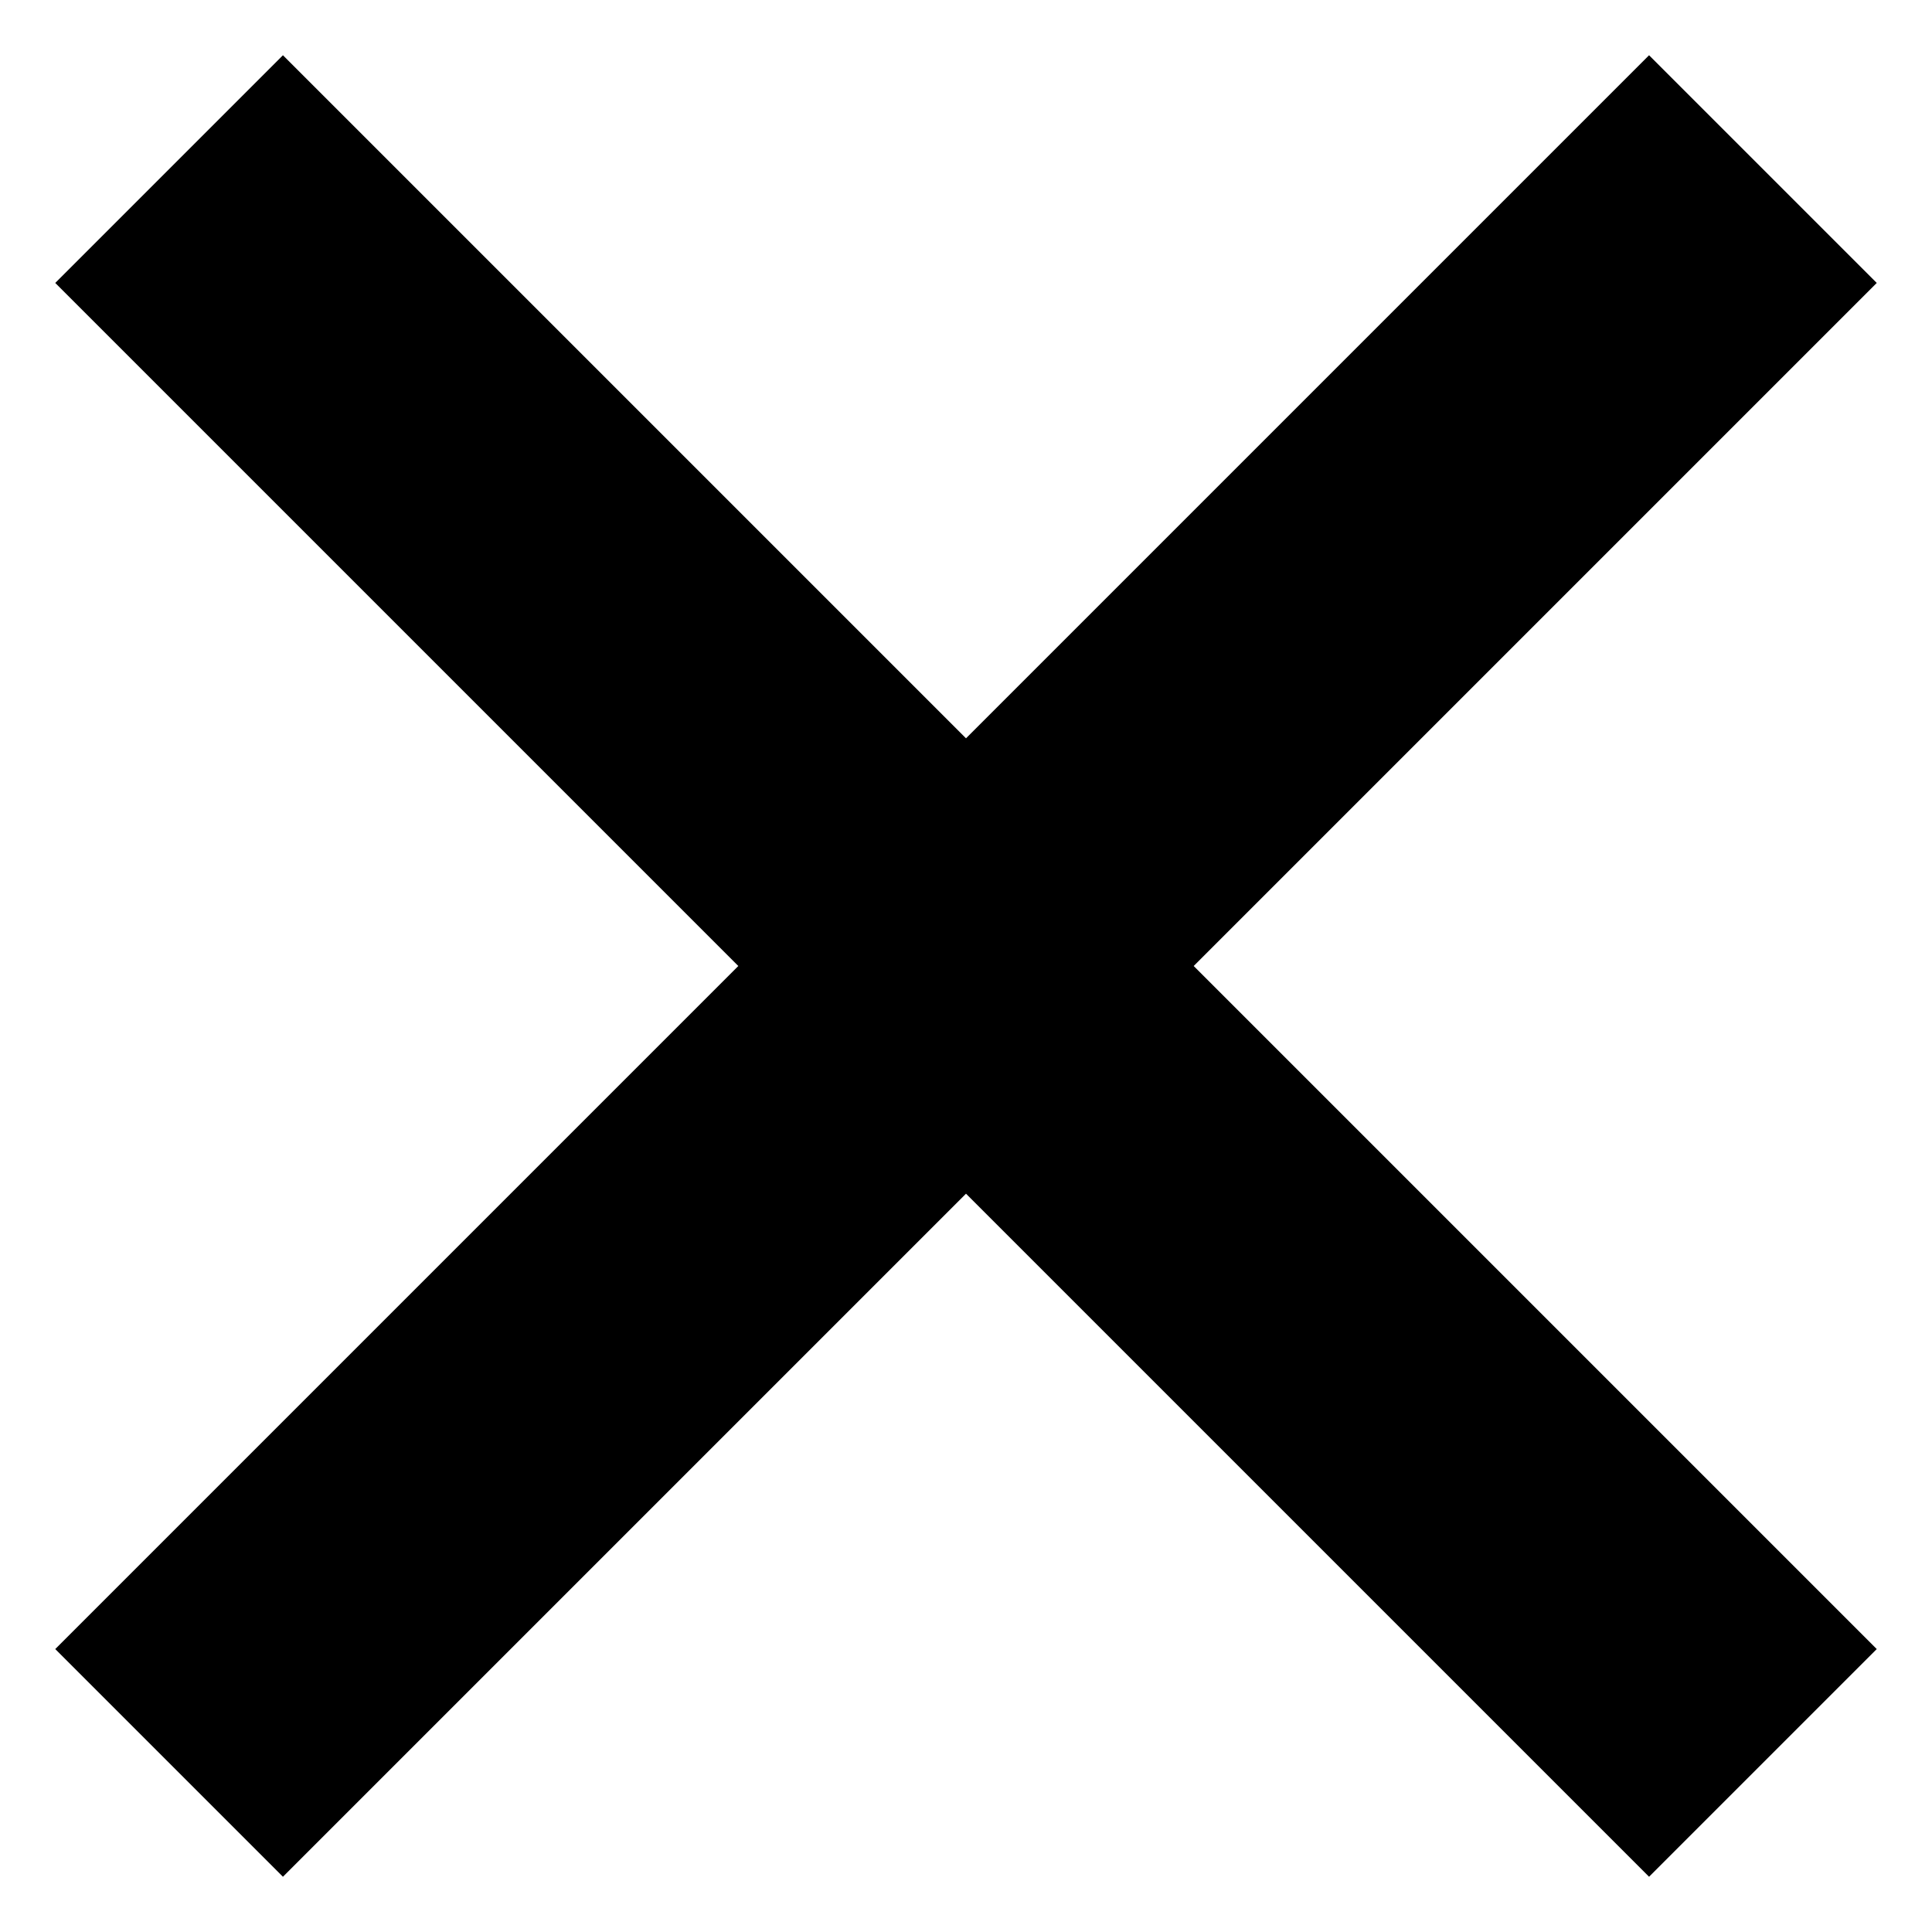
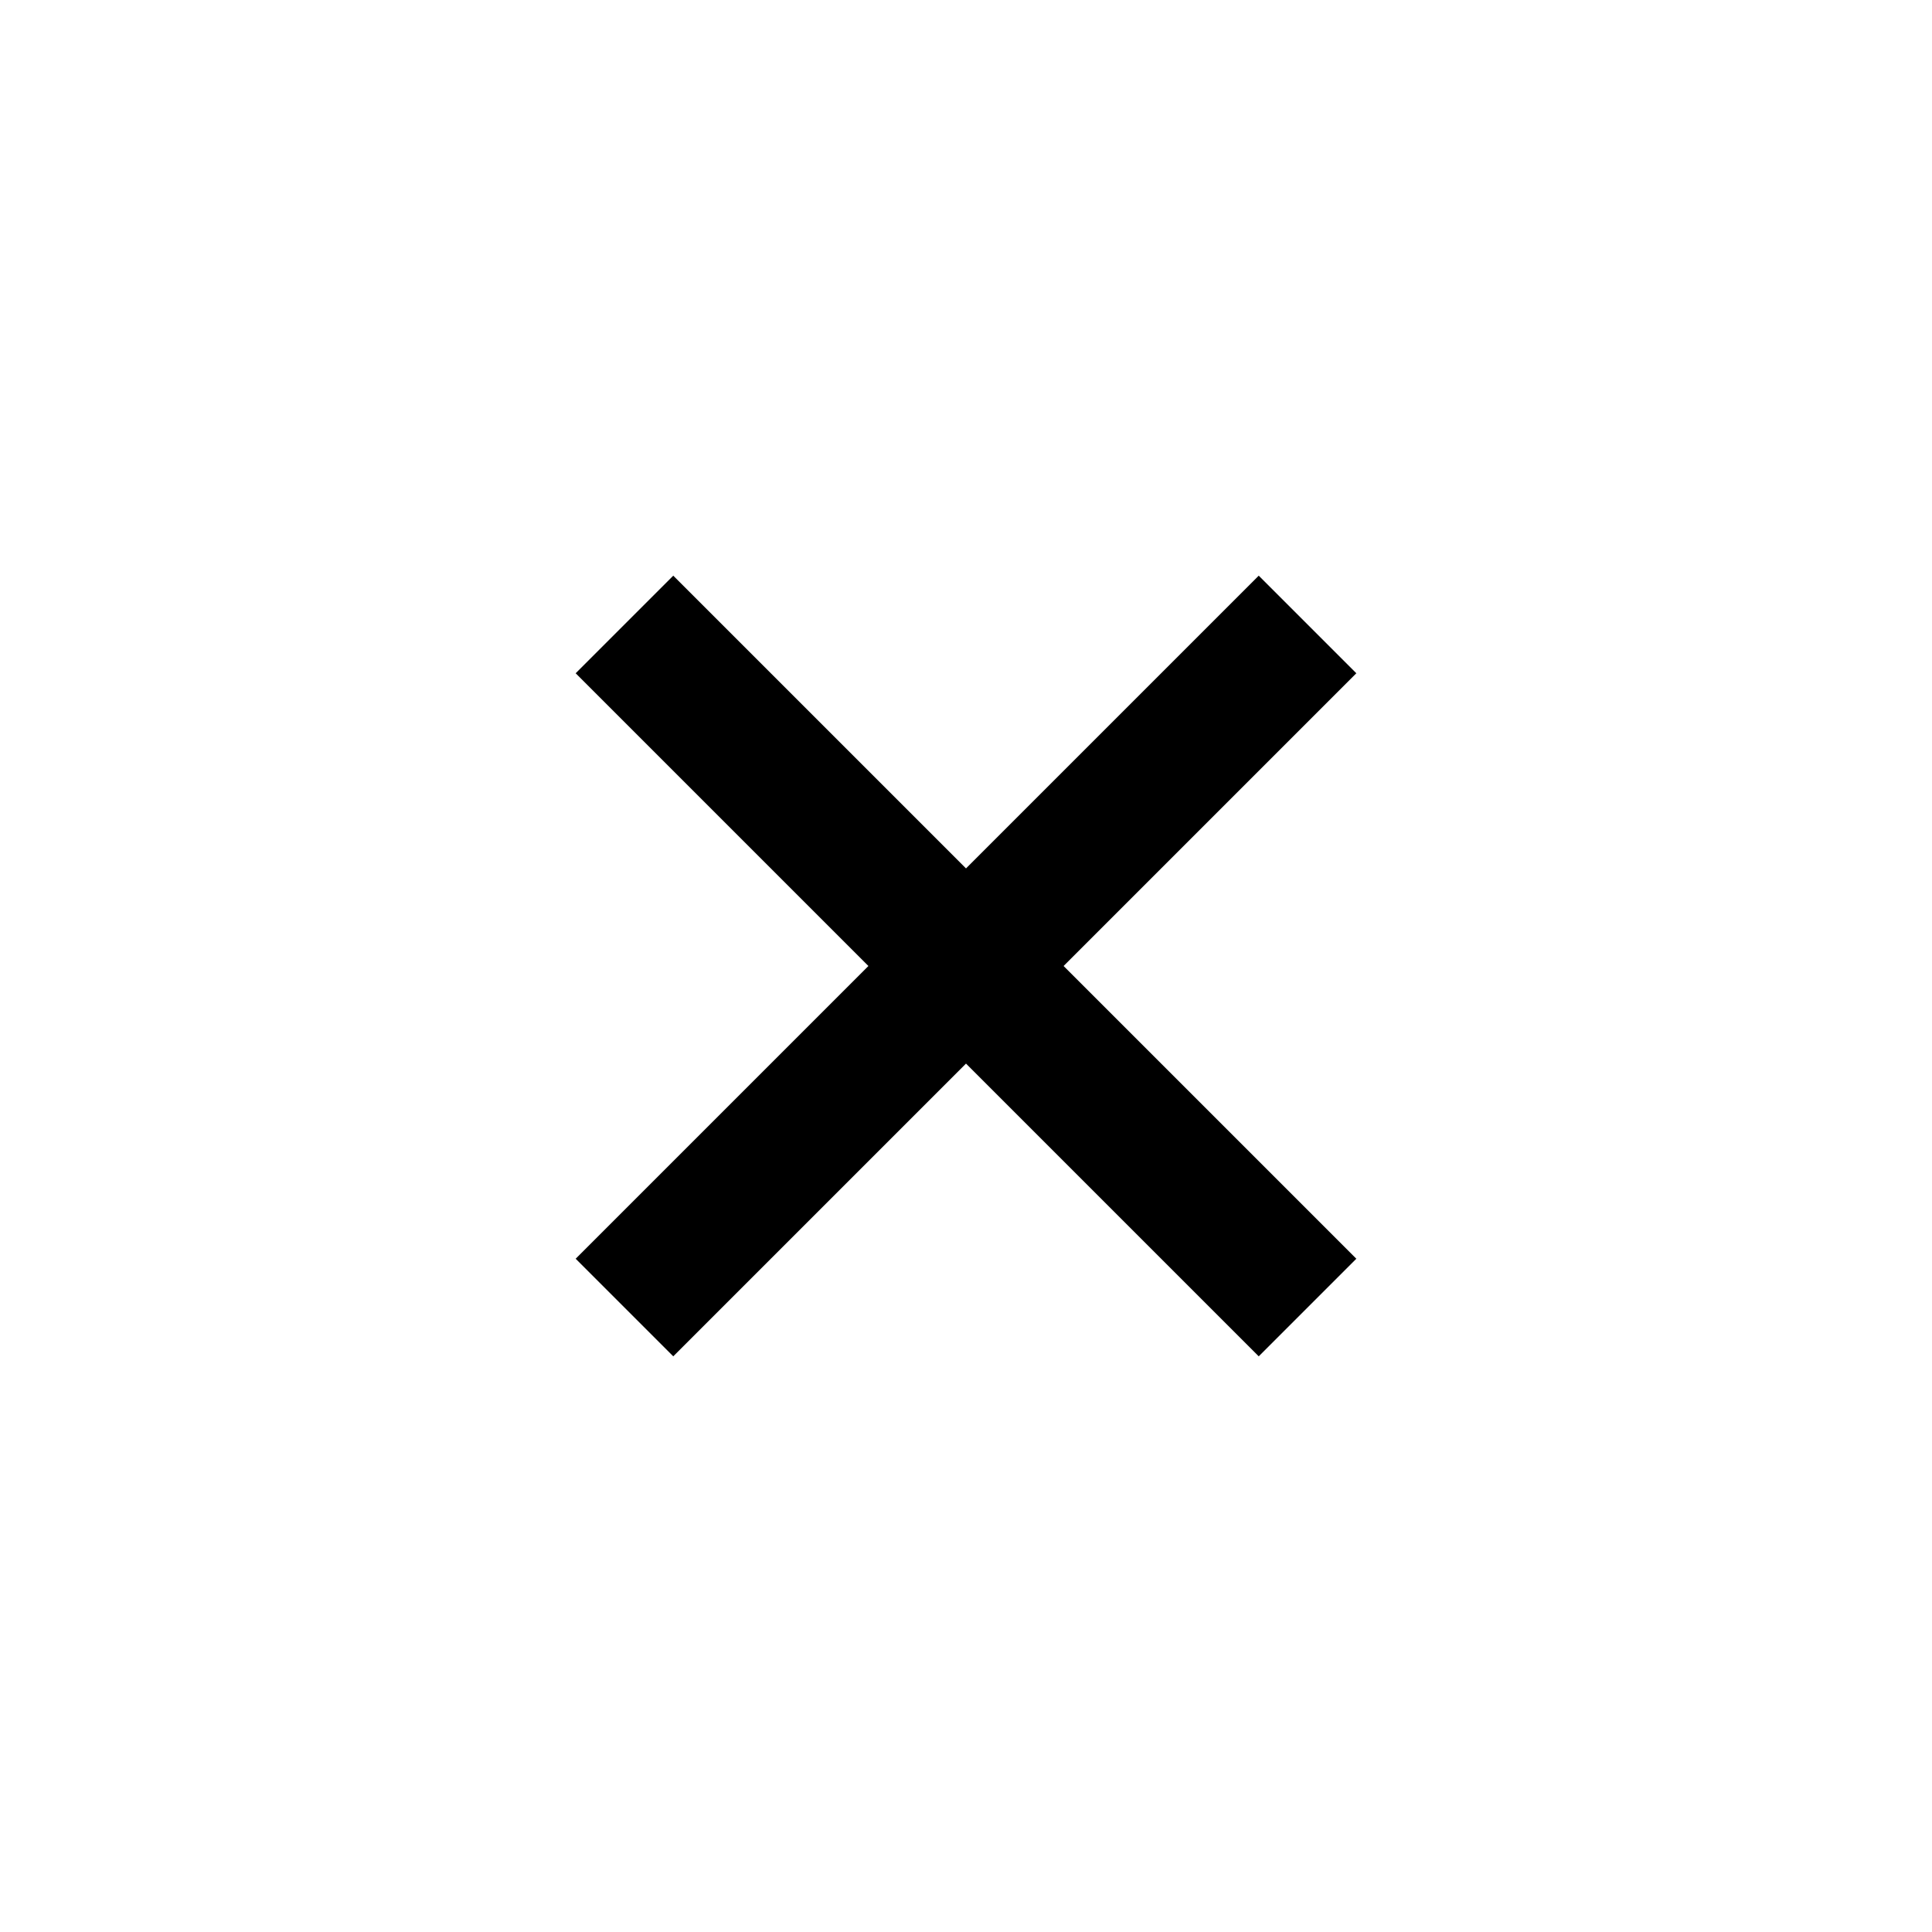
- <svg xmlns="http://www.w3.org/2000/svg" width="24px" height="24px" viewBox="0 0 24 24" version="1.1">
-   <g stroke="none" stroke-width="1" fill="none" fill-rule="evenodd">
-     <g transform="translate(-16, -16)" fill="#000">
-       <polygon transform="translate(28, 28) rotate(-315) translate(-28, -28) " points="30 14 26 14 26 26 14 26 14 30 26 30 26 42 30 42 30 30 42 30 42 26 30 26" />
-     </g>
-   </g>
+ <svg xmlns="http://www.w3.org/2000/svg" width="56px" height="56px" viewBox="0 0 56 56" version="1.1">
+   <polygon stroke="none" stroke-width="1" fill-rule="evenodd" transform="translate(28, 28) rotate(-315) translate(-28, -28) " points="30 14 26 14 26 26 14 26 14 30 26 30 26 42 30 42 30 30 42 30 42 26 30 26" />
</svg>
